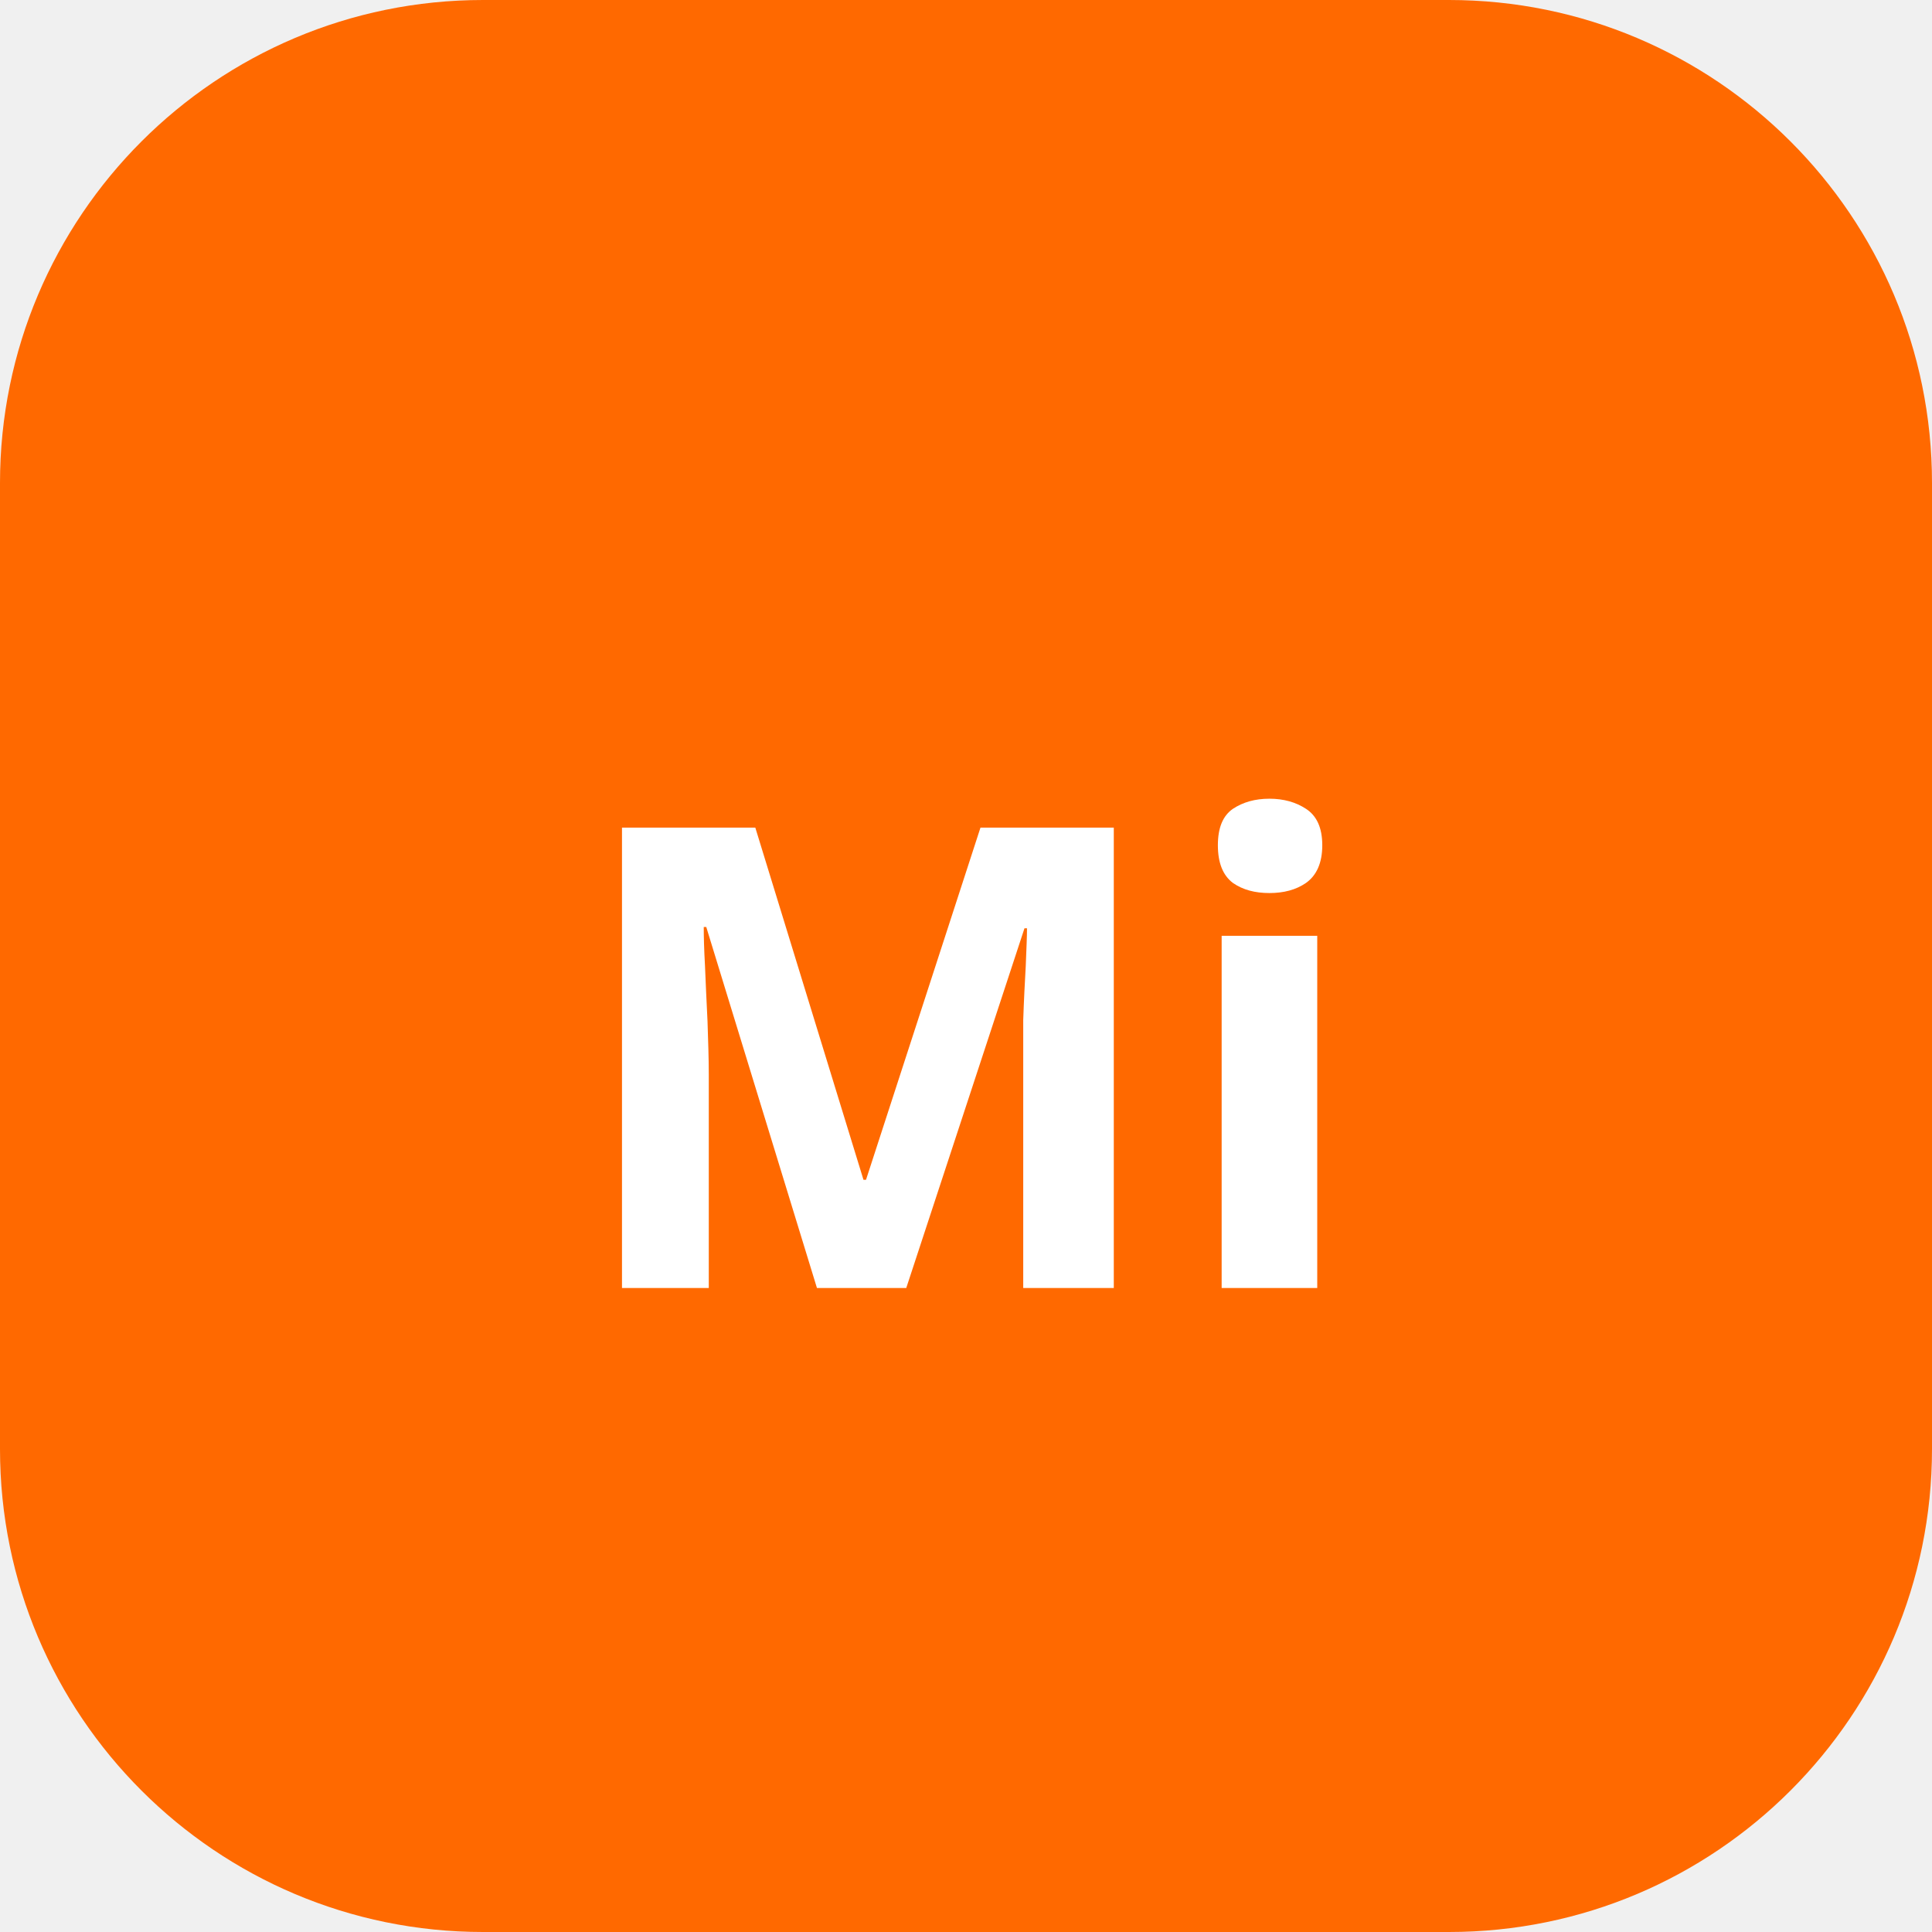
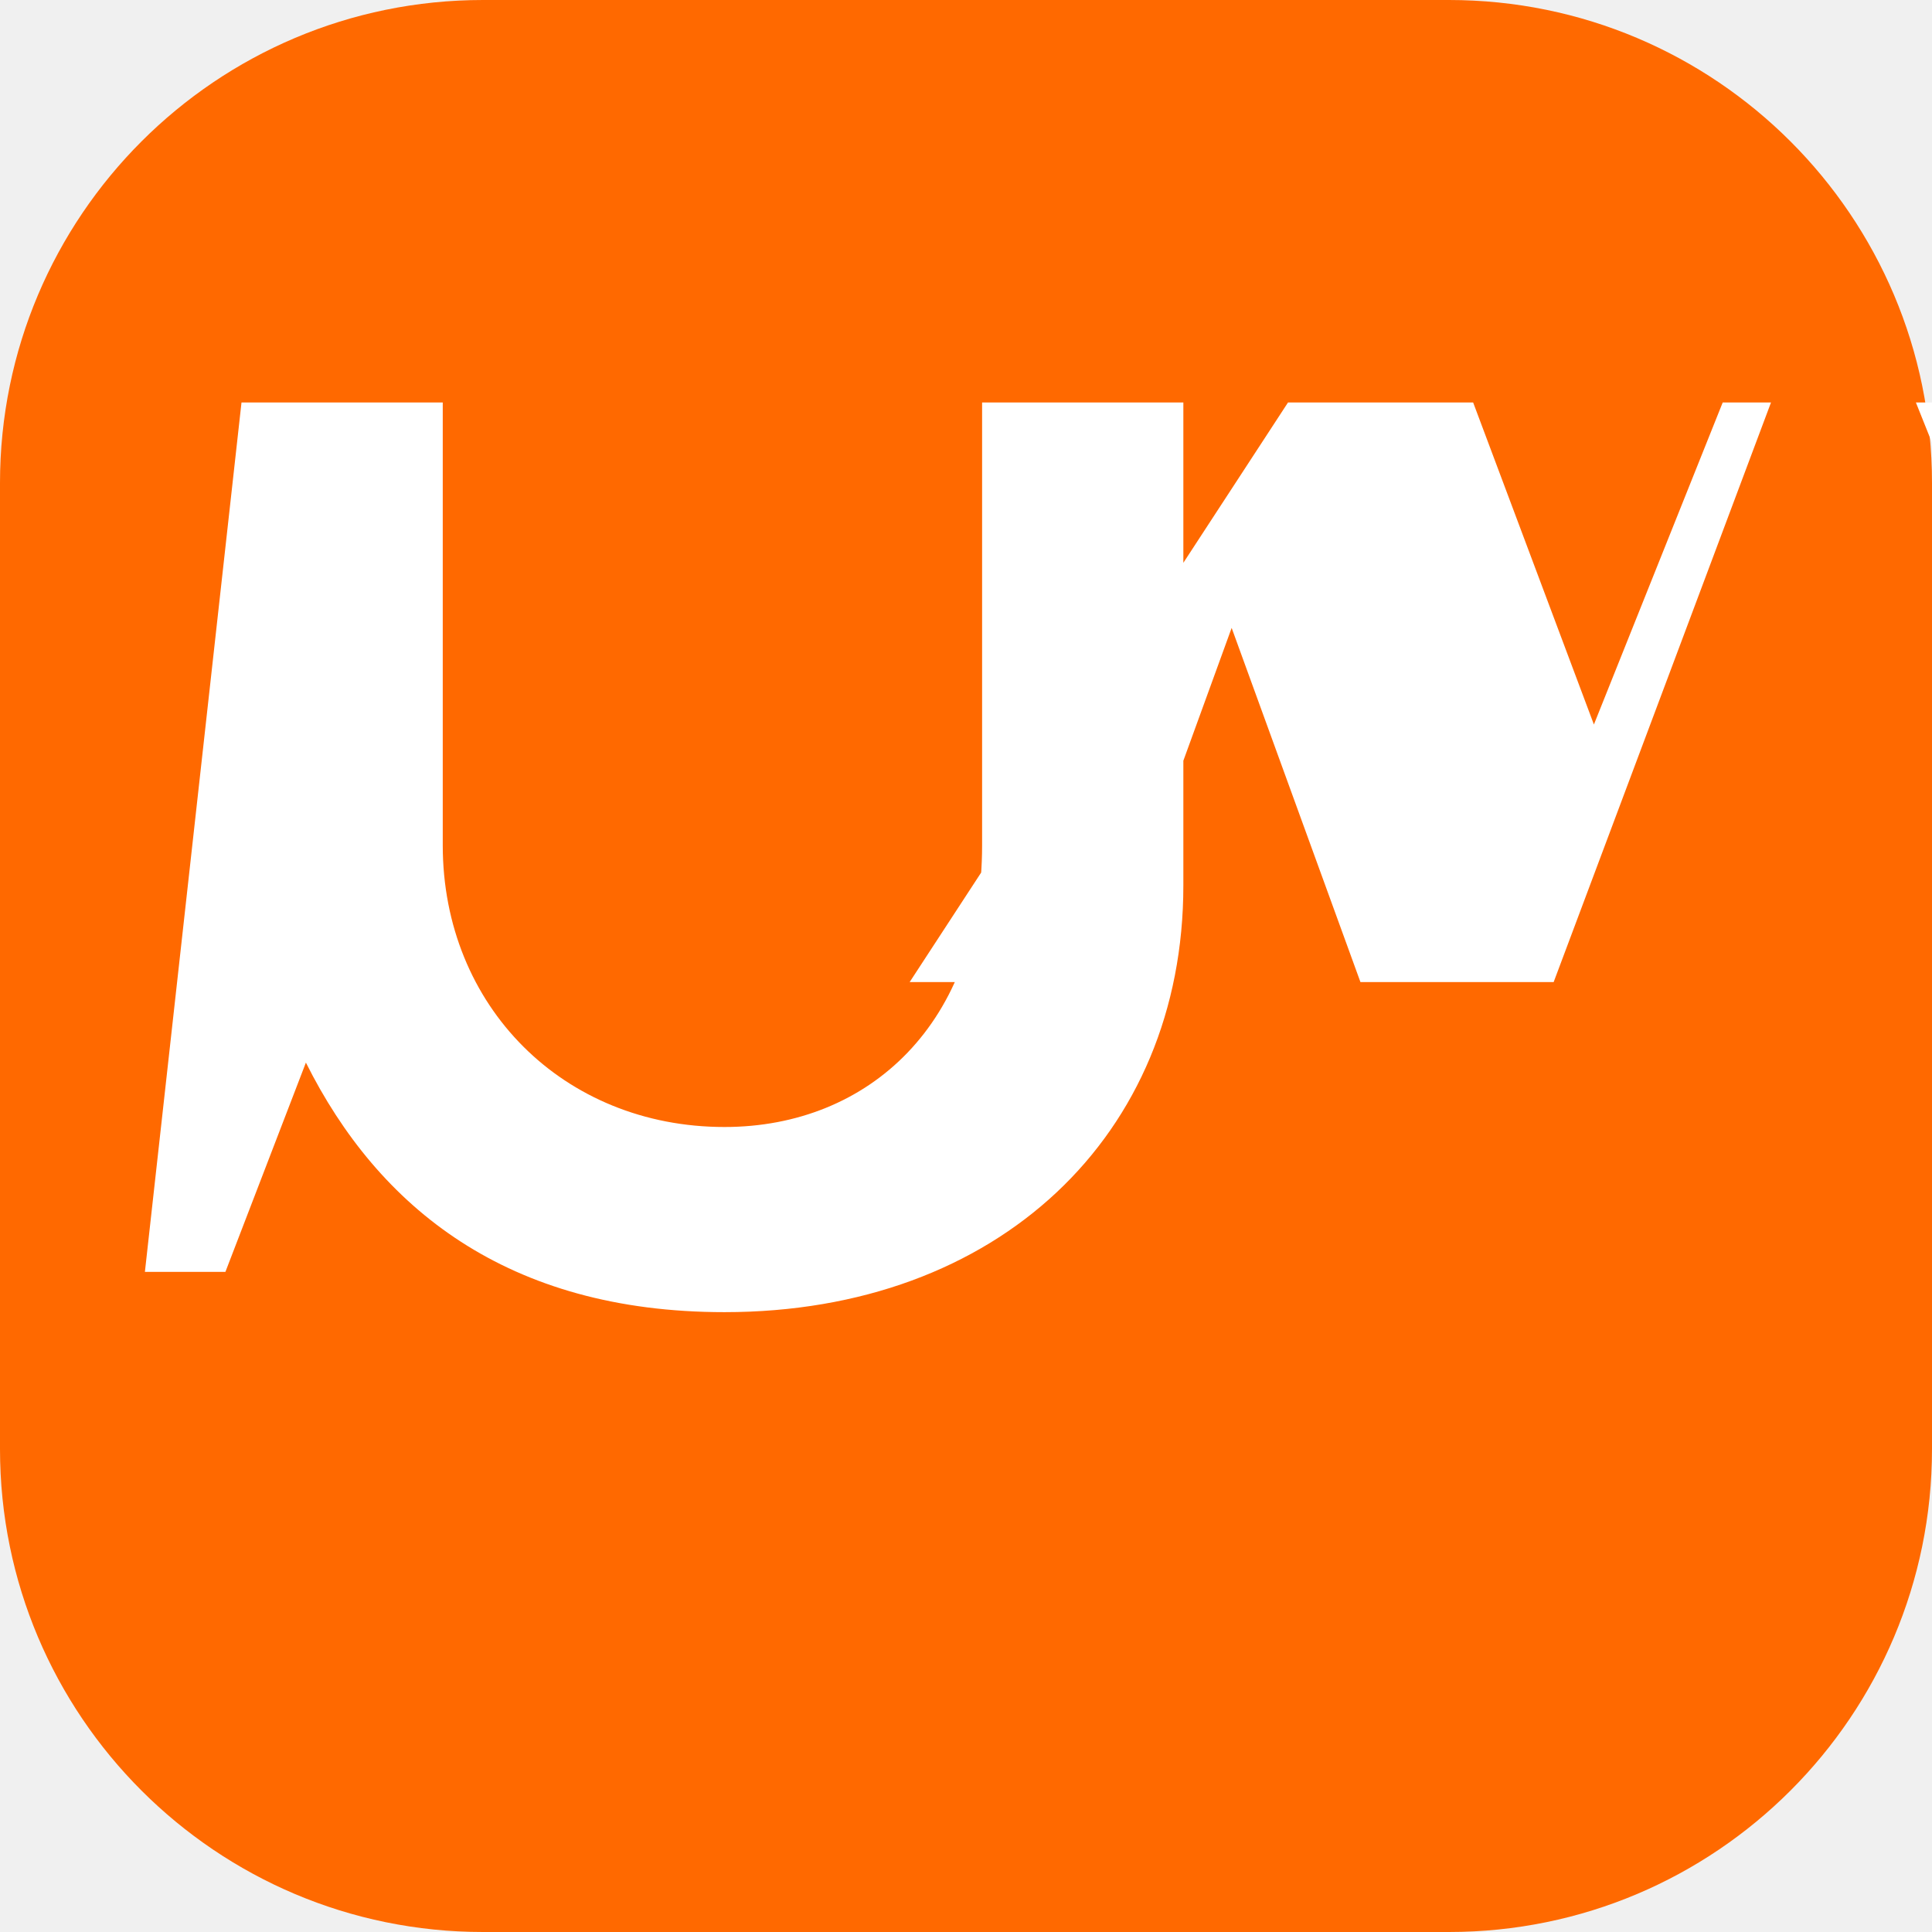
- <svg xmlns="http://www.w3.org/2000/svg" viewBox="0 0 24 24" role="img" aria-label="Mi">
-   <rect width="24" height="24" rx="6" fill="#ff6900" />
-   <text x="12" y="16" text-anchor="middle" font-family="system-ui,sans-serif" font-size="8" font-weight="700" fill="#fff">Mi</text>
+ <svg xmlns="http://www.w3.org/2000/svg" viewBox="0 0 24 24" role="img" aria-label="Xiaomi">
+   <rect width="24" height="24" rx="6" fill="#FF6900" />
+   <path fill="#fff" d="M3 5h2.5v5.5C5.5 12.5 7 14 9 14c1.8 0 3.2-1.3 3.2-3.5V5h2.5v6c0 3.1-2.3 5.3-5.7 5.3-2.7 0-4.3-1.3-5.2-3.1l-1 2.6h-1L3 5Zm13 0h2.3l1.5 4 1.6-4h2.4l1.6 4 1.5-4H22l-2.7 7.2h-2.4l-1.6-4.4-1.6 4.4h-2.4L16 5Z" />
</svg>
